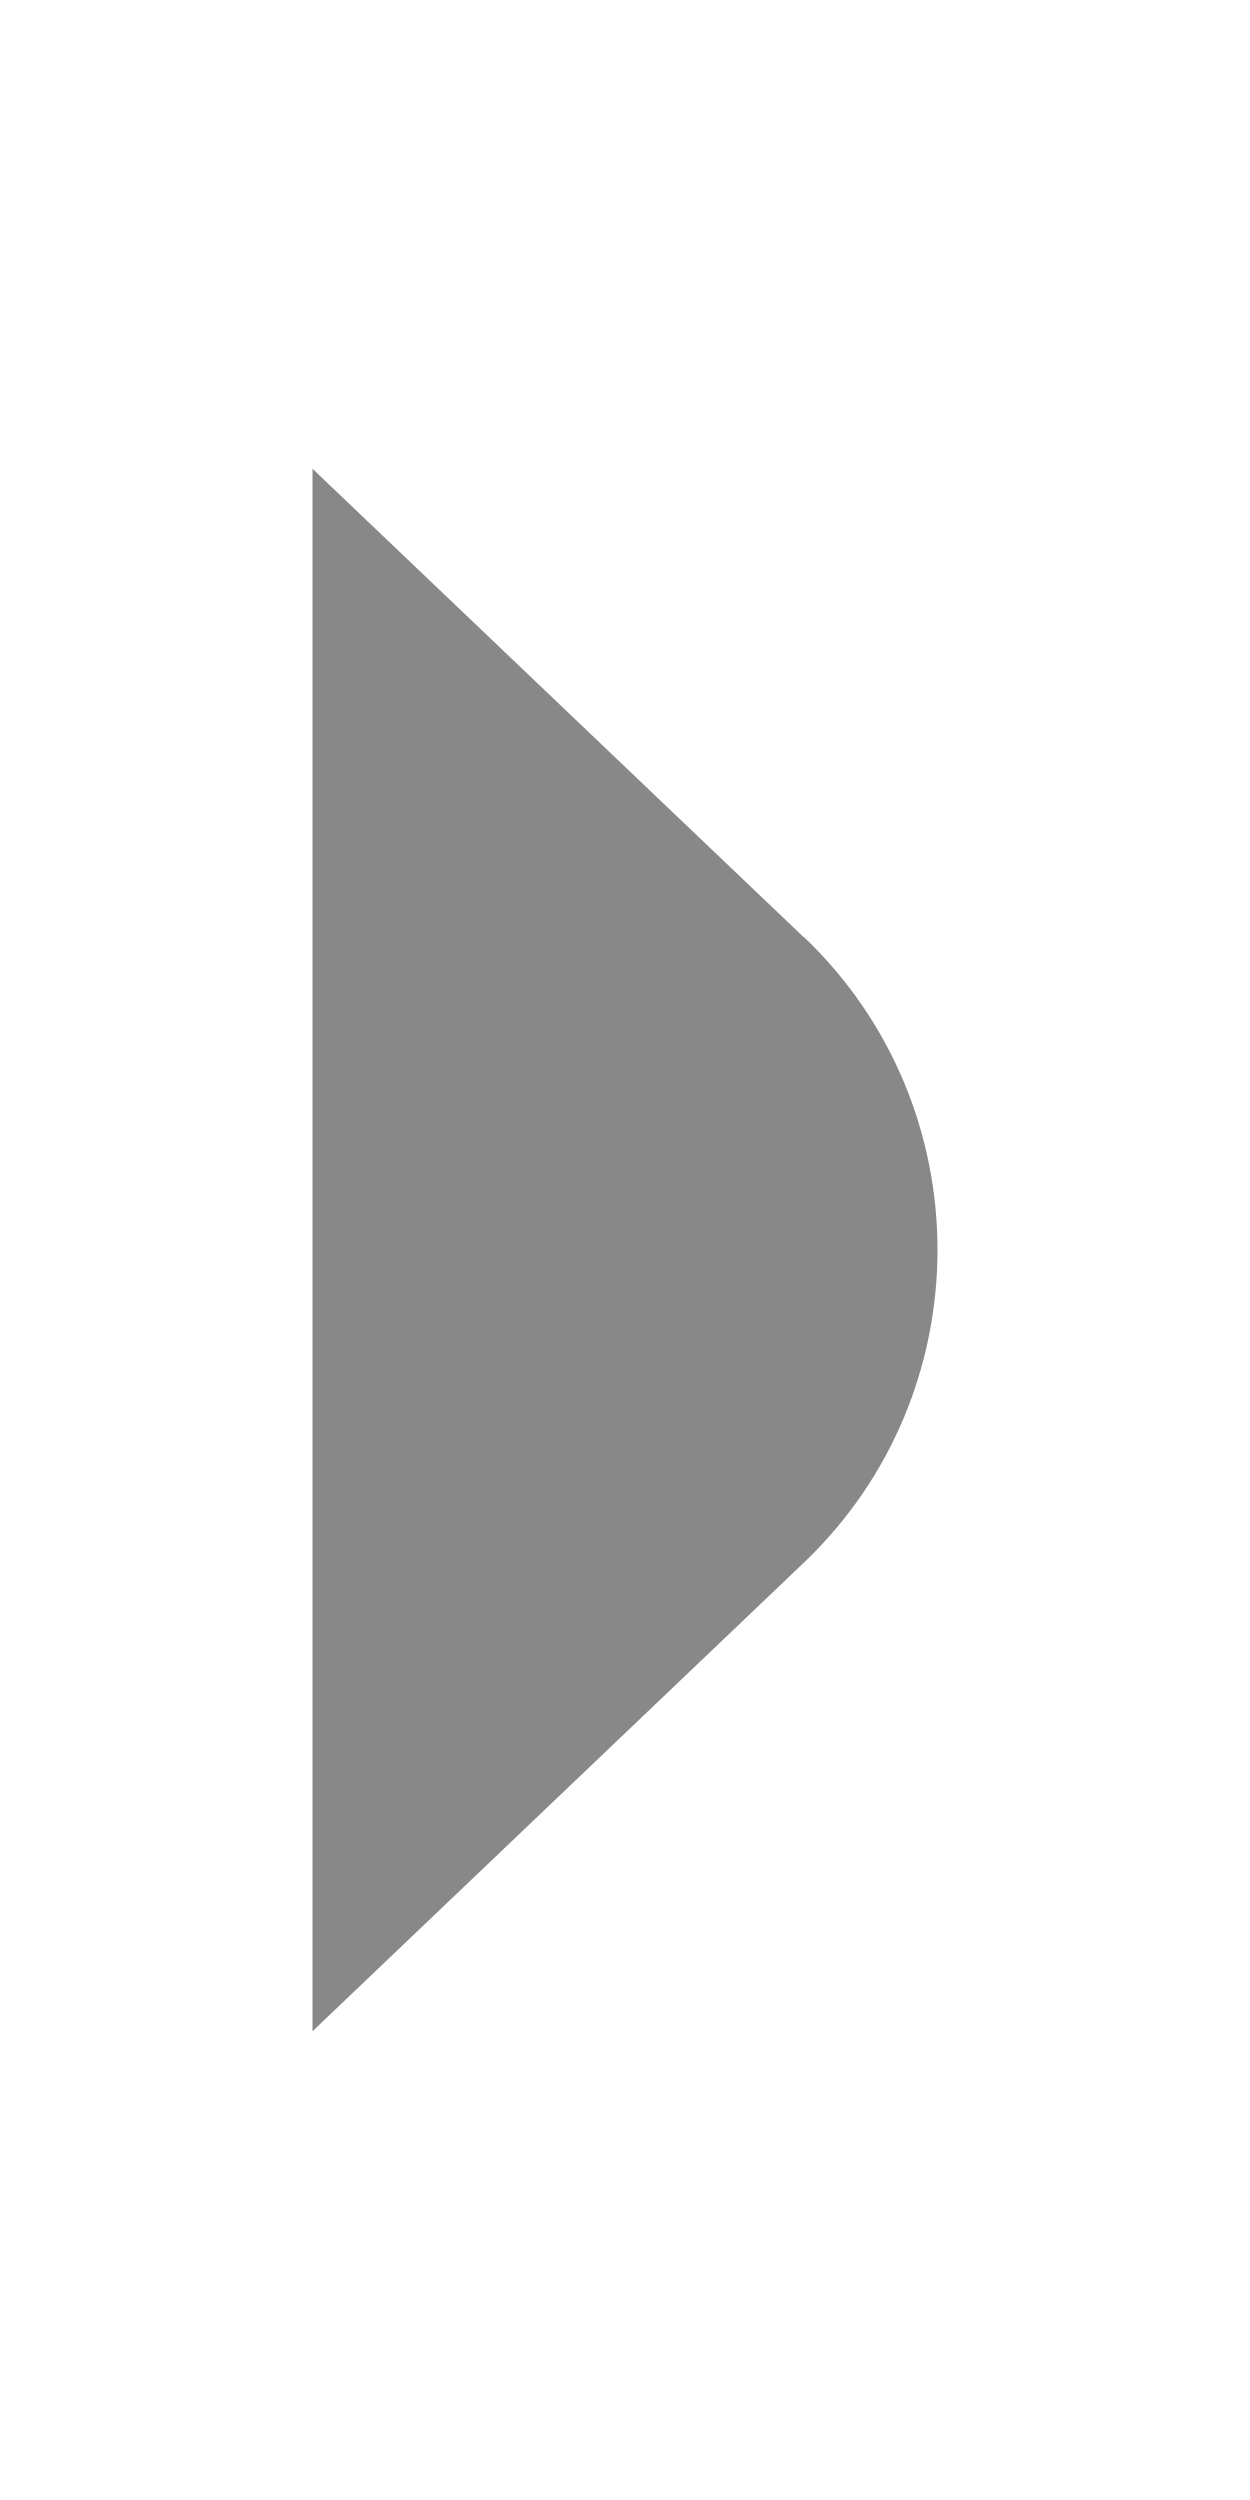
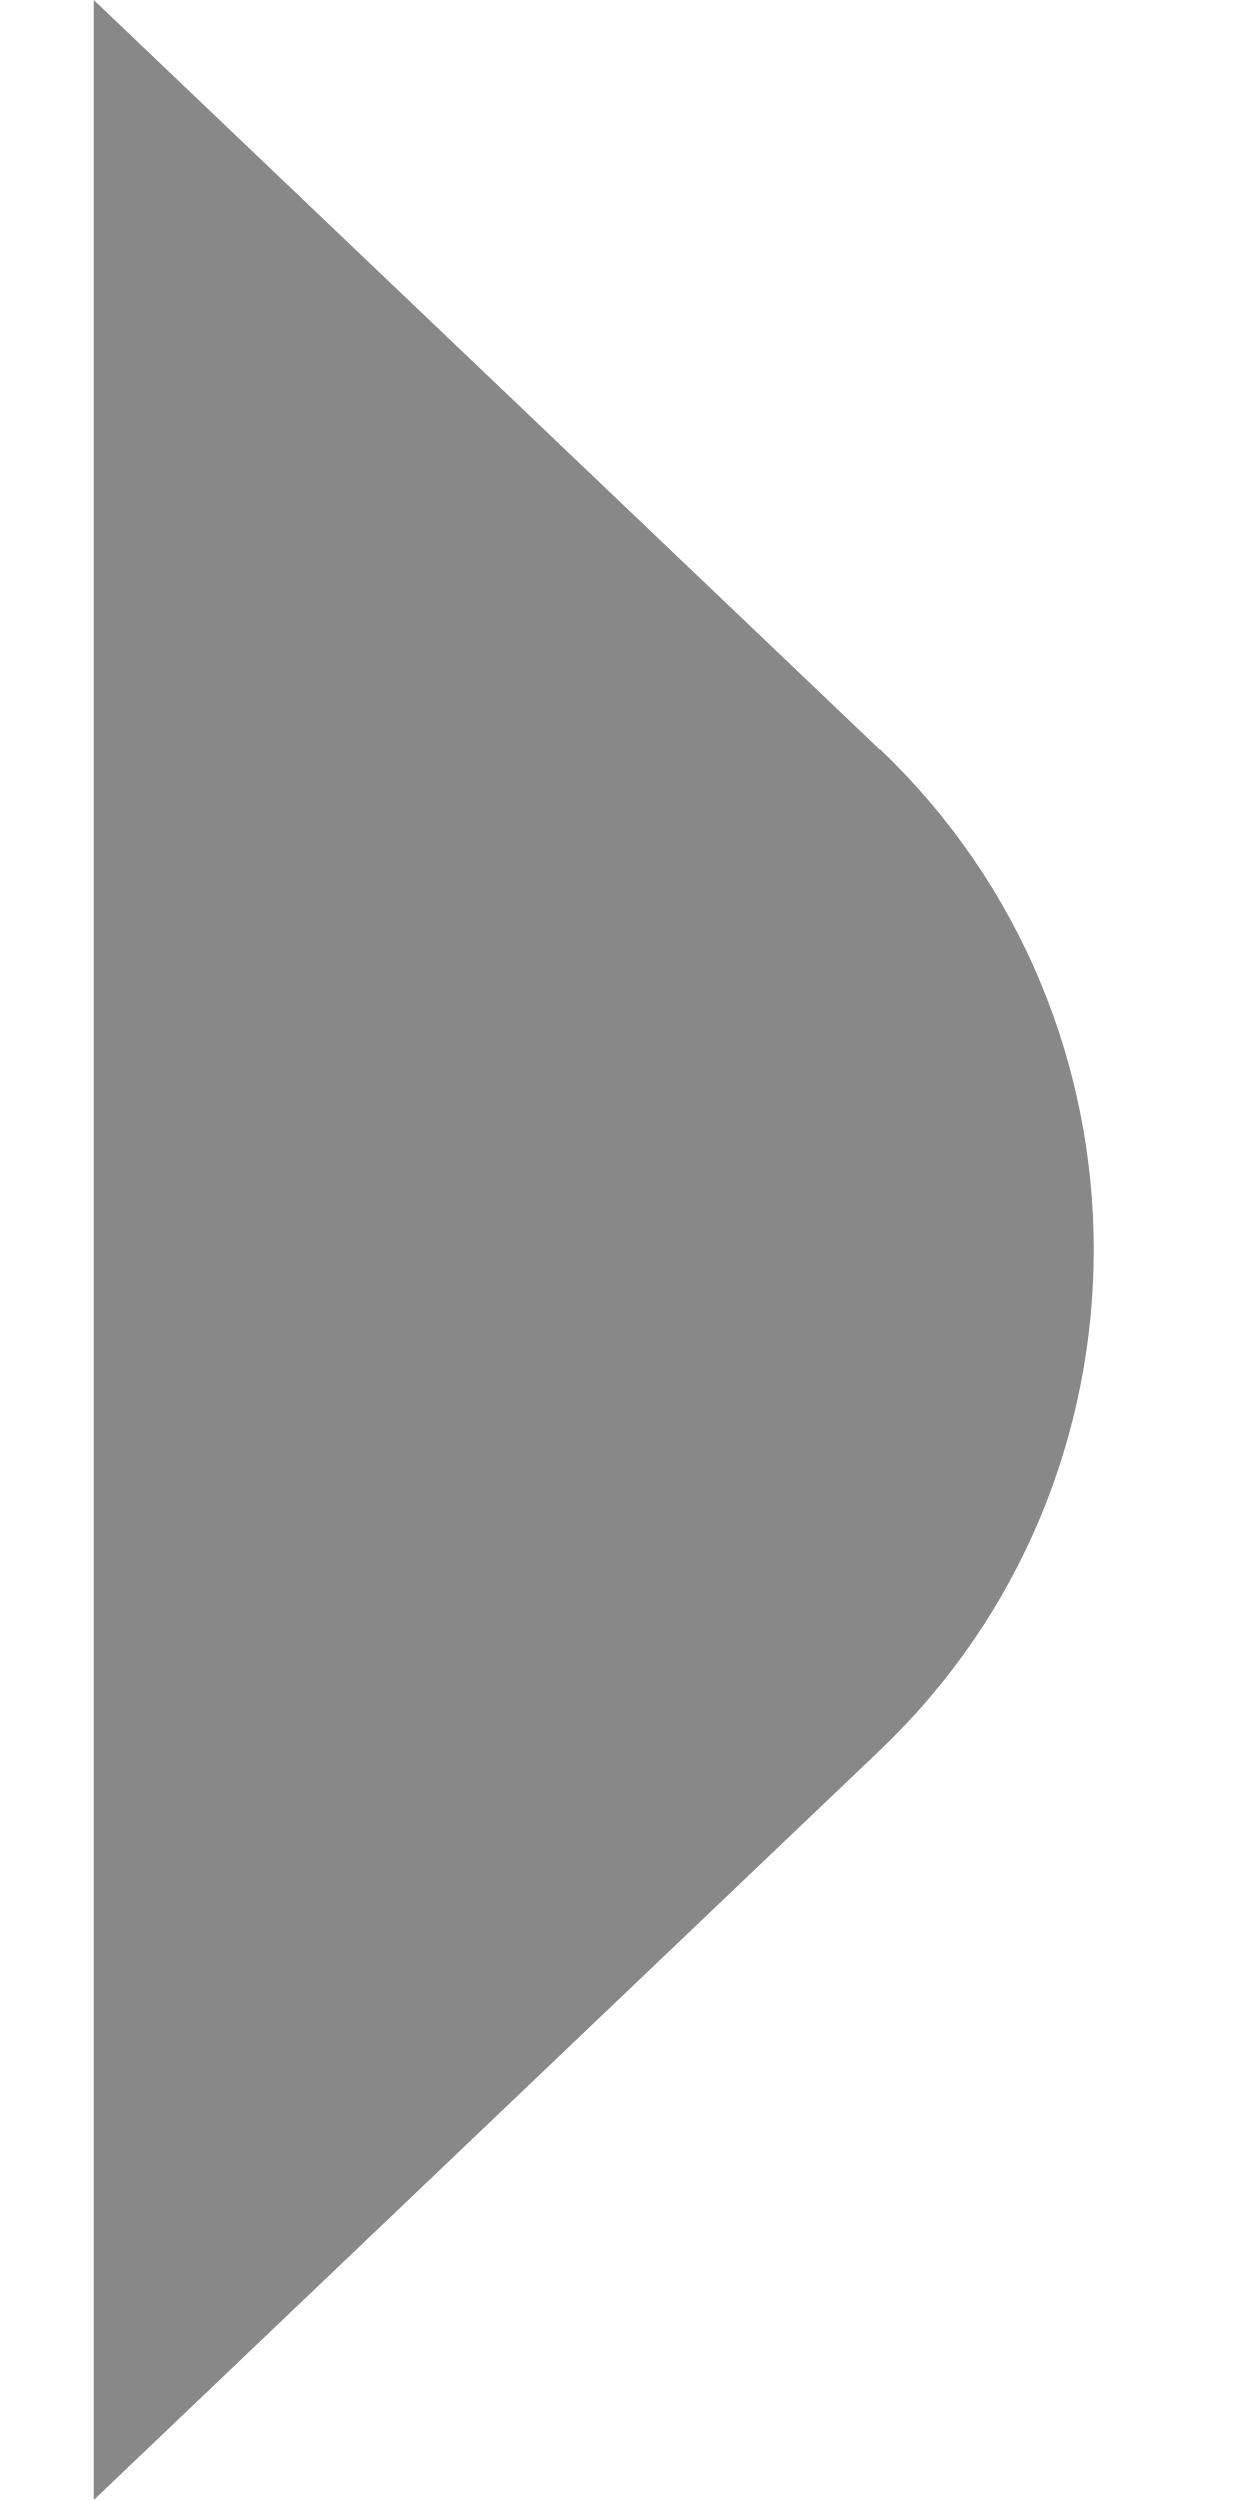
- <svg xmlns="http://www.w3.org/2000/svg" width="32" height="64" viewBox="-8 -12 32 64" fill="none">
+ <svg xmlns="http://www.w3.org/2000/svg" width="32" height="64" viewBox="0 0 17 40" fill="none">
  <path transform="rotate(270 20 20)" d="M28.003 12.58L40 0H0L11.997 12.58C16.346 17.14 23.664 17.14 28.013 12.58H28.003Z" fill="#888888" />
</svg>
